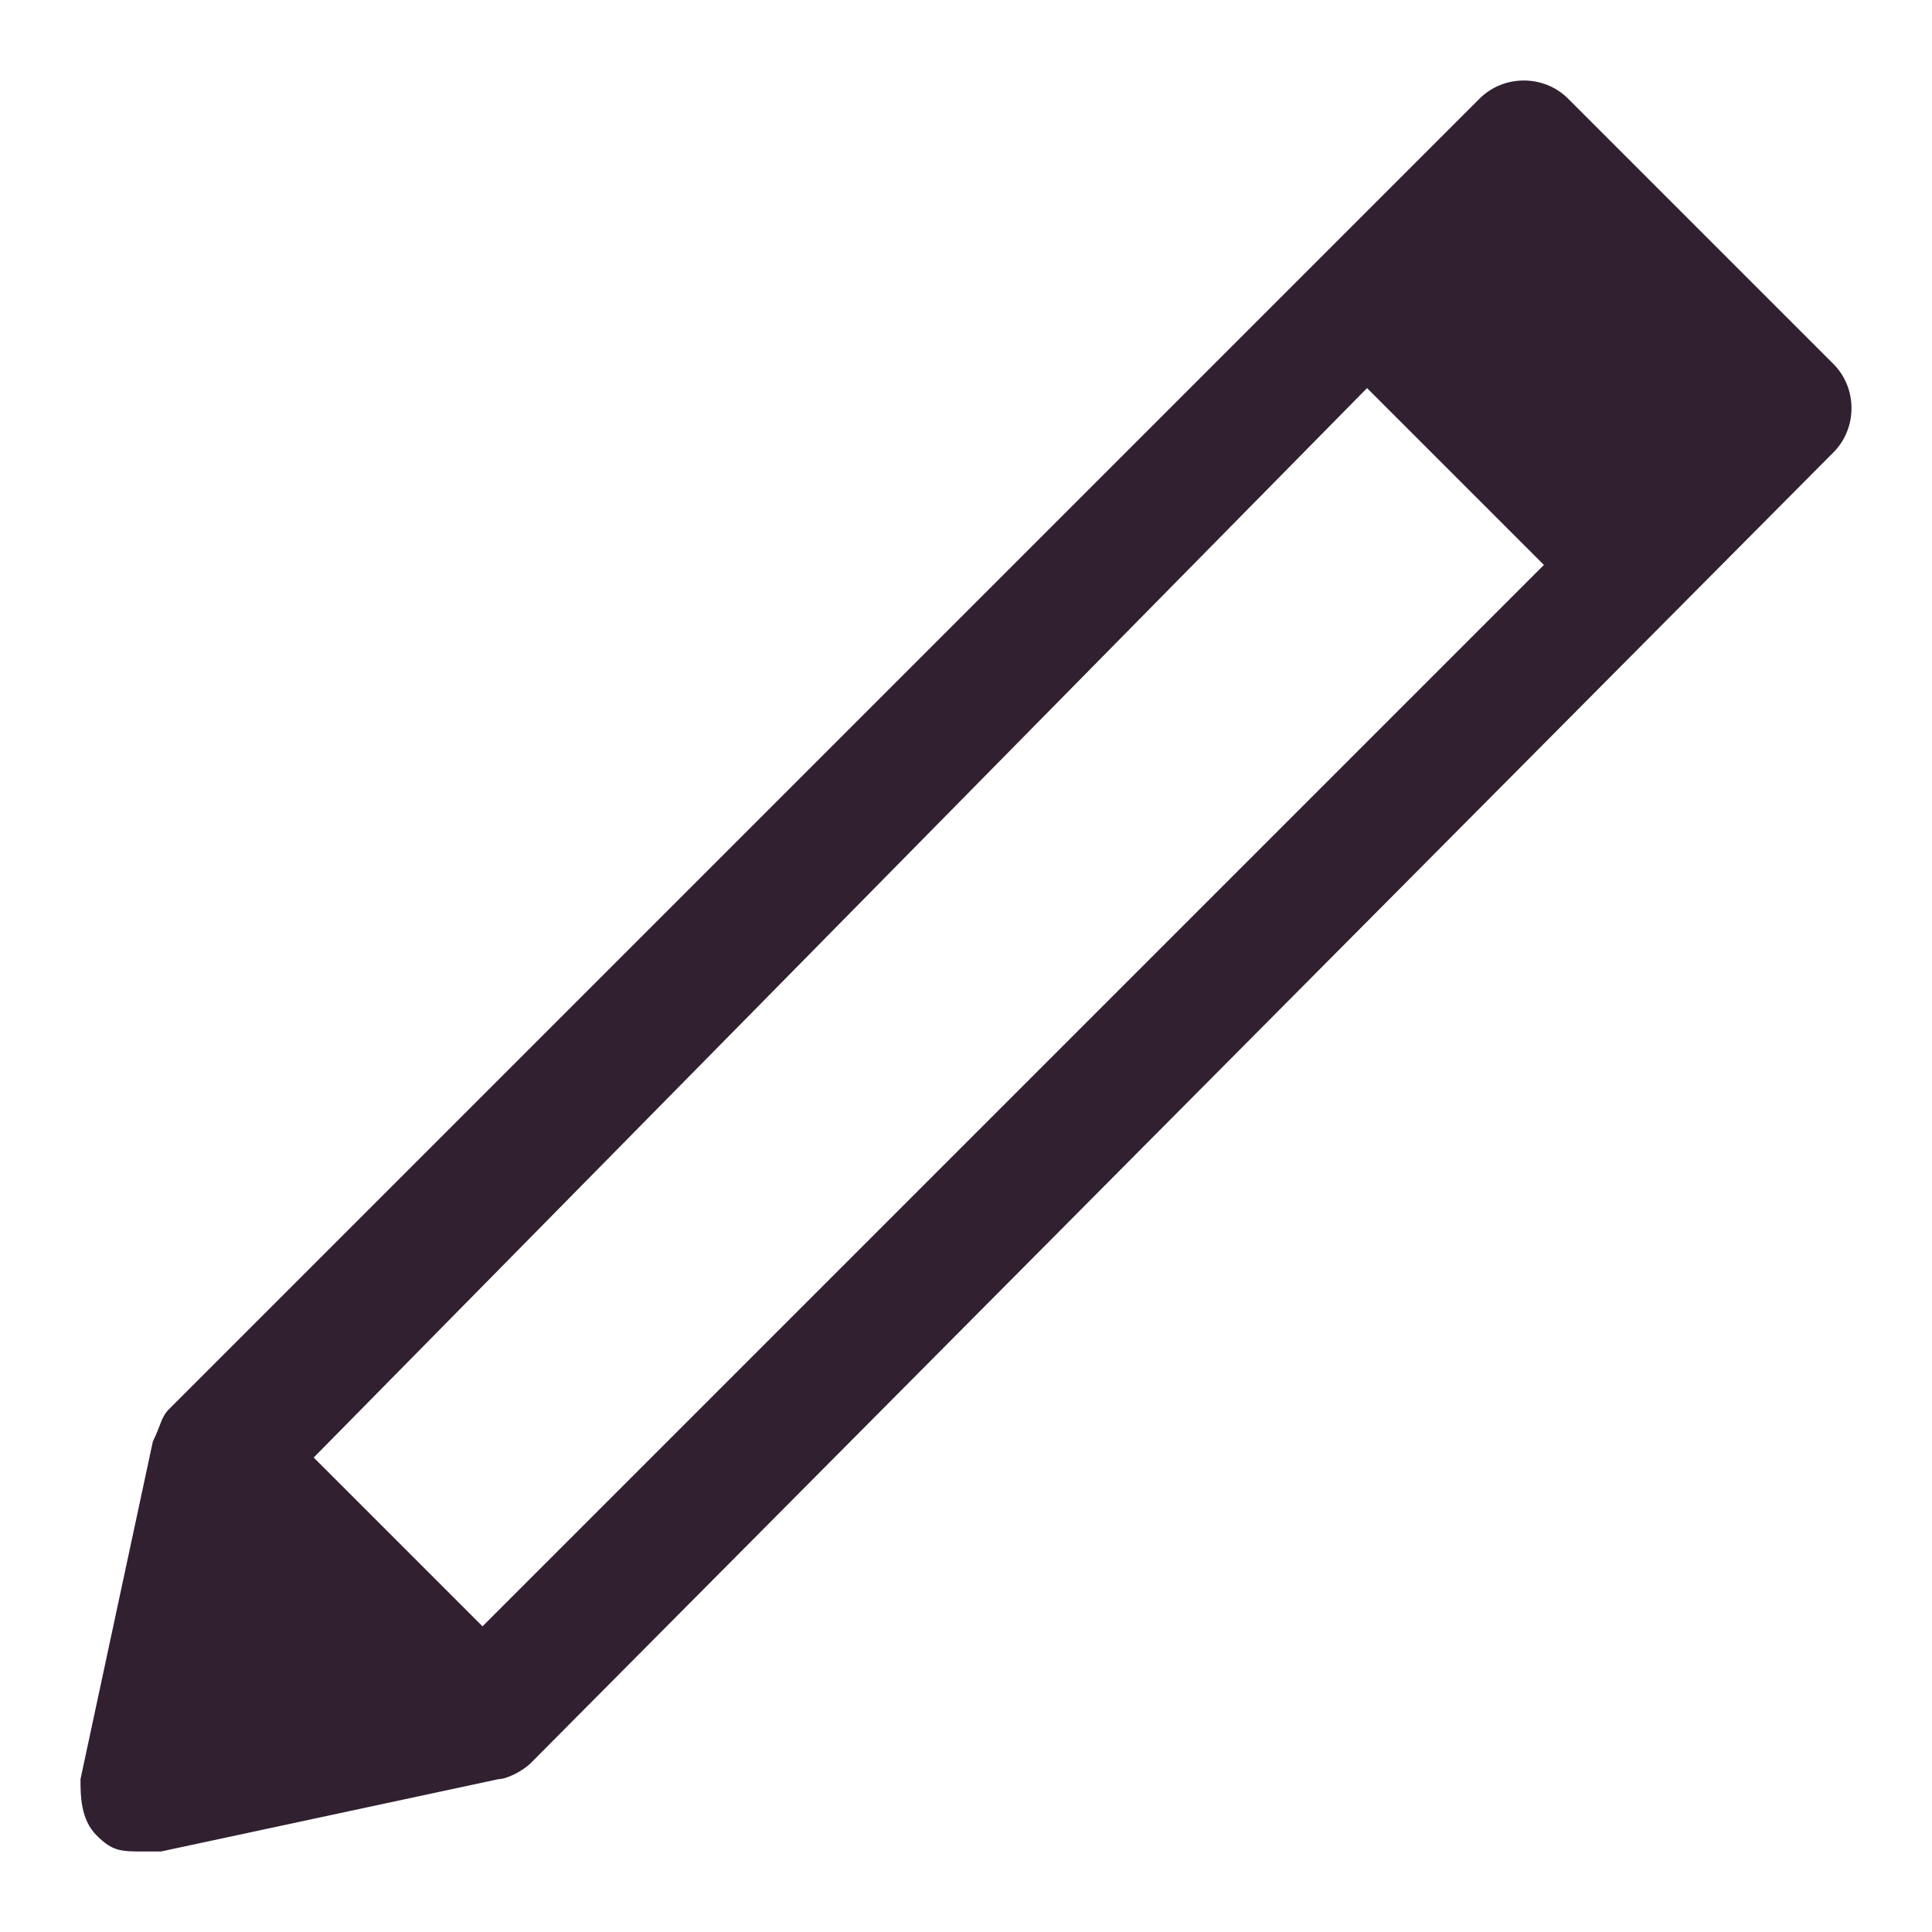
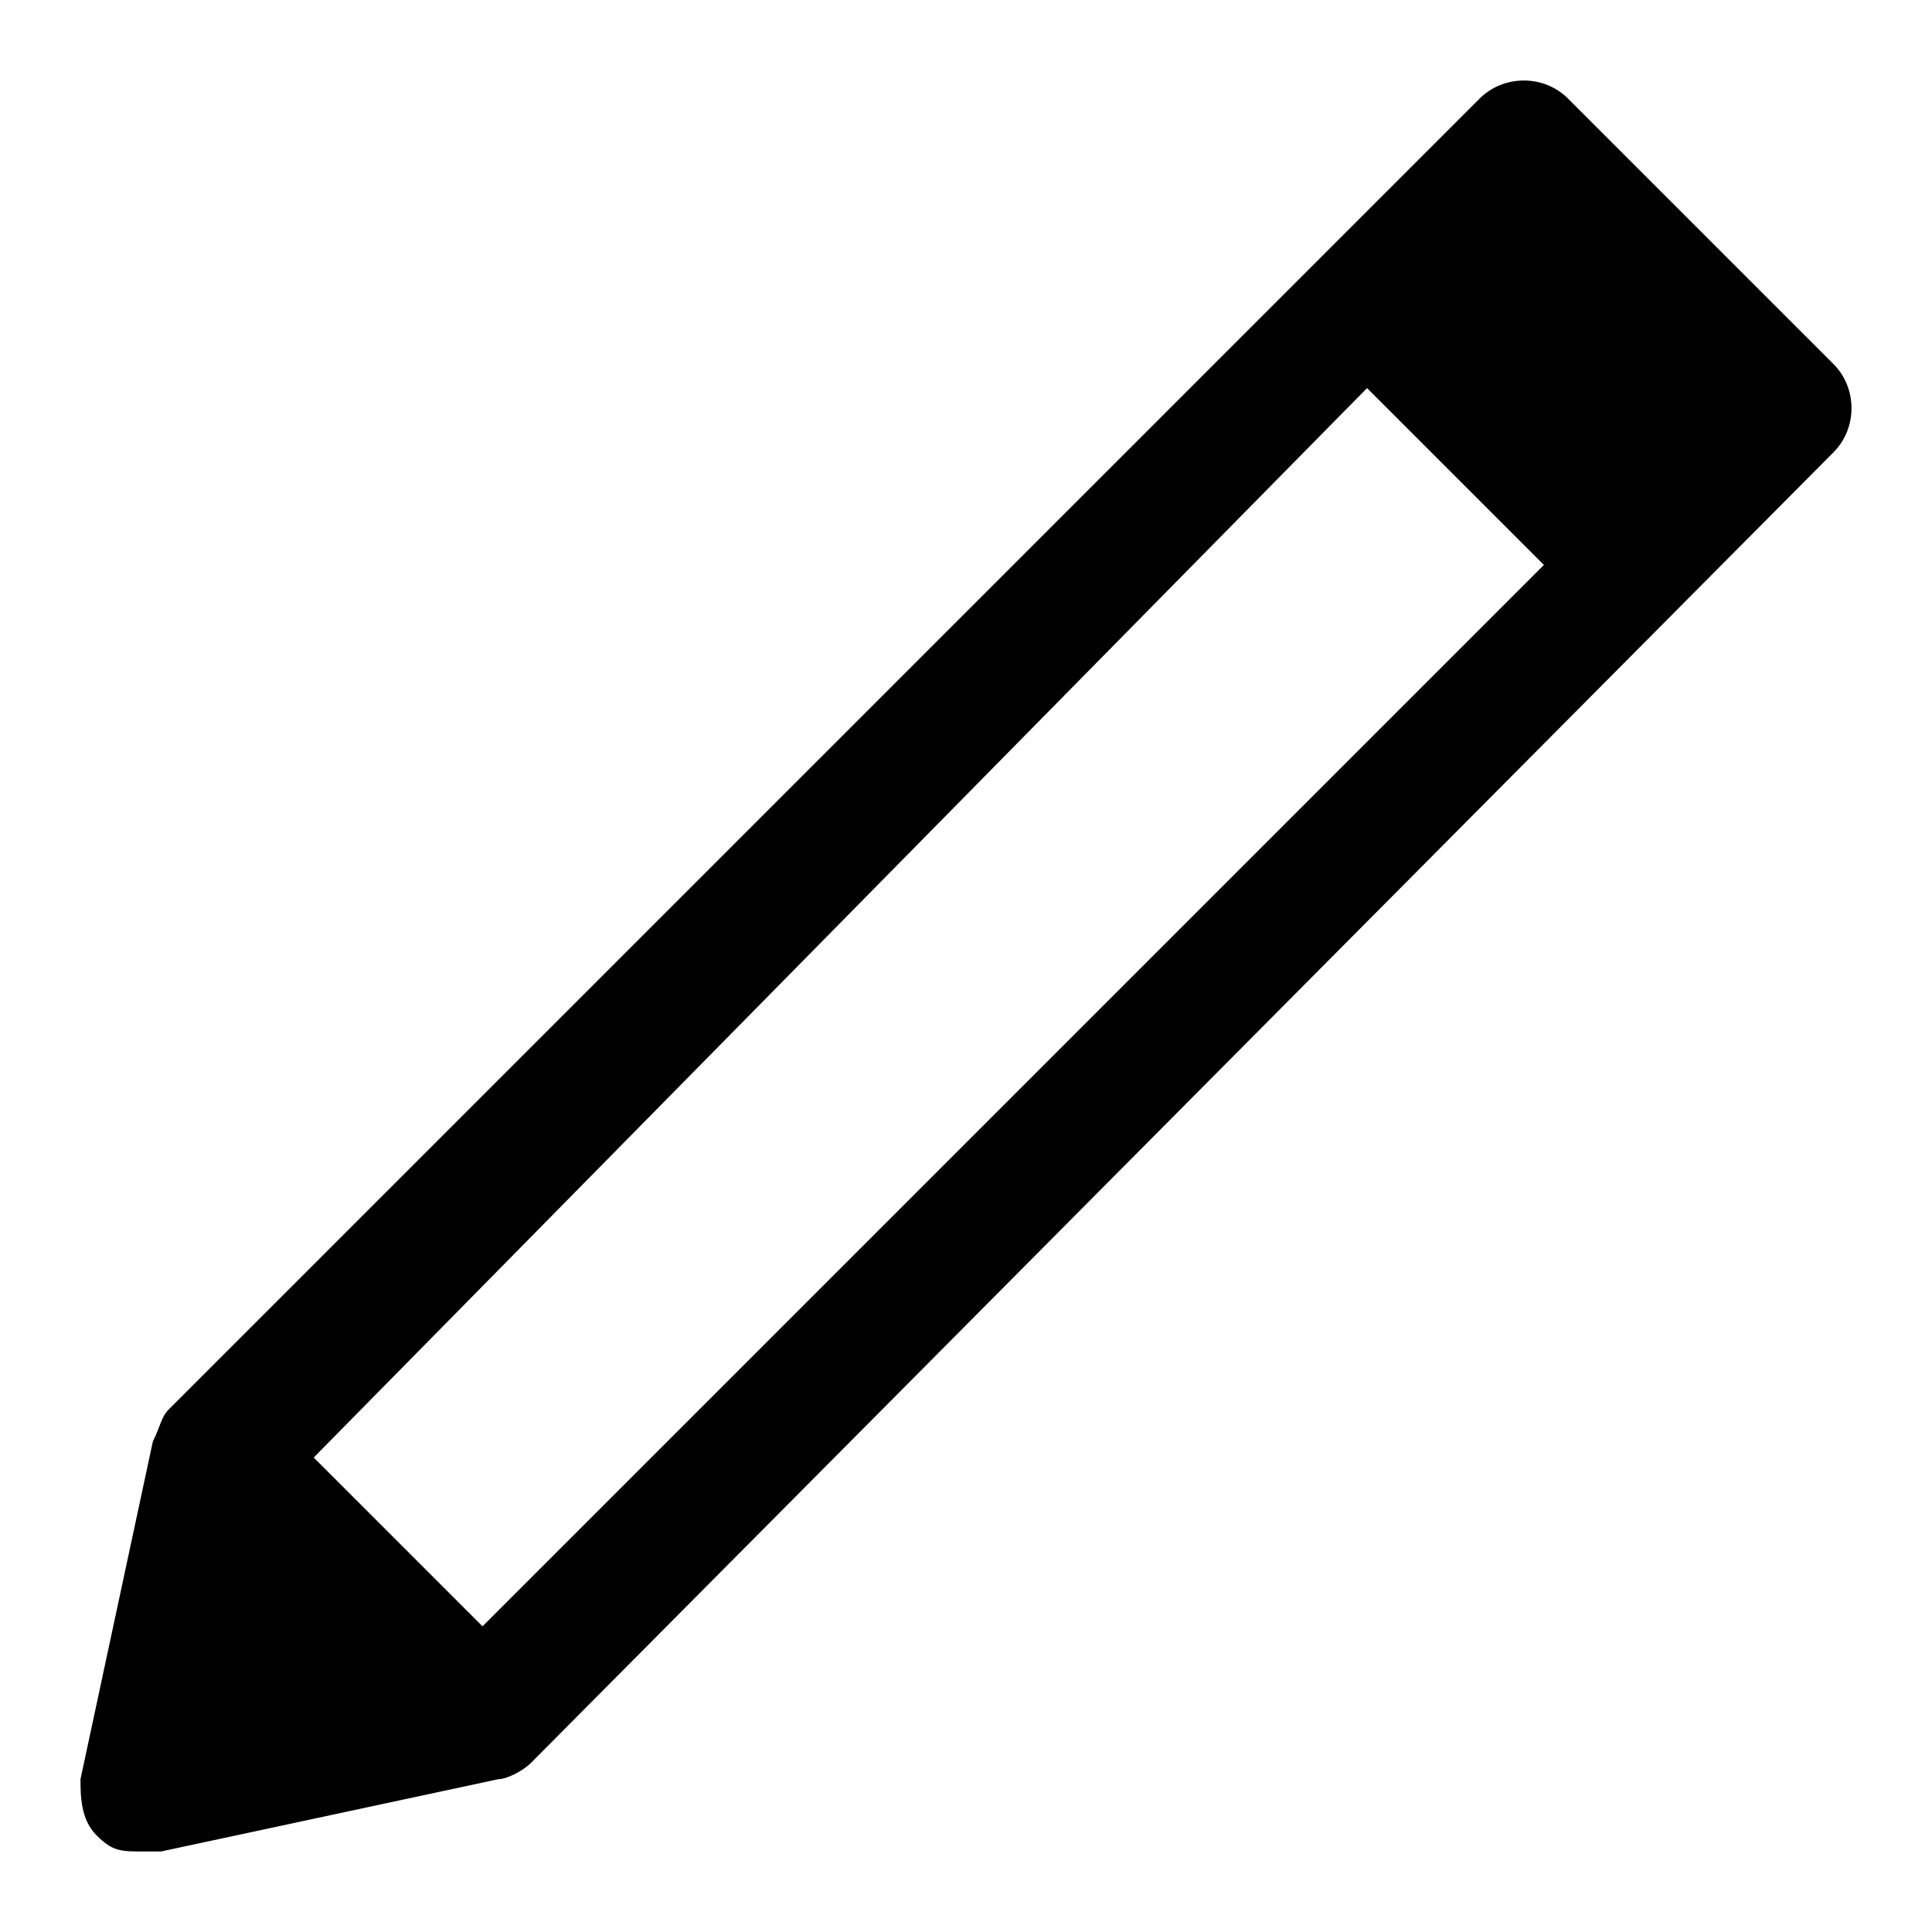
<svg xmlns="http://www.w3.org/2000/svg" width="24" height="24" viewBox="0 0 24 24" class="everli-icon">
-   <path d="M19.479 1.225C19.179 0.925 18.68 0.925 18.38 1.225L2.099 17.506C1.999 17.606 1.999 17.706 1.899 17.906L1 22.101C1 22.301 1 22.601 1.2 22.8C1.4 23 1.499 23 1.799 23H1.999L6.194 22.101C6.294 22.101 6.494 22.001 6.594 21.901L22.775 5.62C23.075 5.32 23.075 4.821 22.775 4.521L19.479 1.225ZM5.994 20.203L3.897 18.106L16.982 4.821L19.179 7.018L5.994 20.203Z" fill="#302030" />
+   <path d="M19.479 1.225C19.179 0.925 18.68 0.925 18.38 1.225L2.099 17.506C1.999 17.606 1.999 17.706 1.899 17.906L1 22.101C1 22.301 1 22.601 1.2 22.8C1.4 23 1.499 23 1.799 23H1.999L6.194 22.101C6.294 22.101 6.494 22.001 6.594 21.901L22.775 5.62C23.075 5.32 23.075 4.821 22.775 4.521L19.479 1.225ZM5.994 20.203L3.897 18.106L16.982 4.821L19.179 7.018L5.994 20.203Z" />
</svg>
